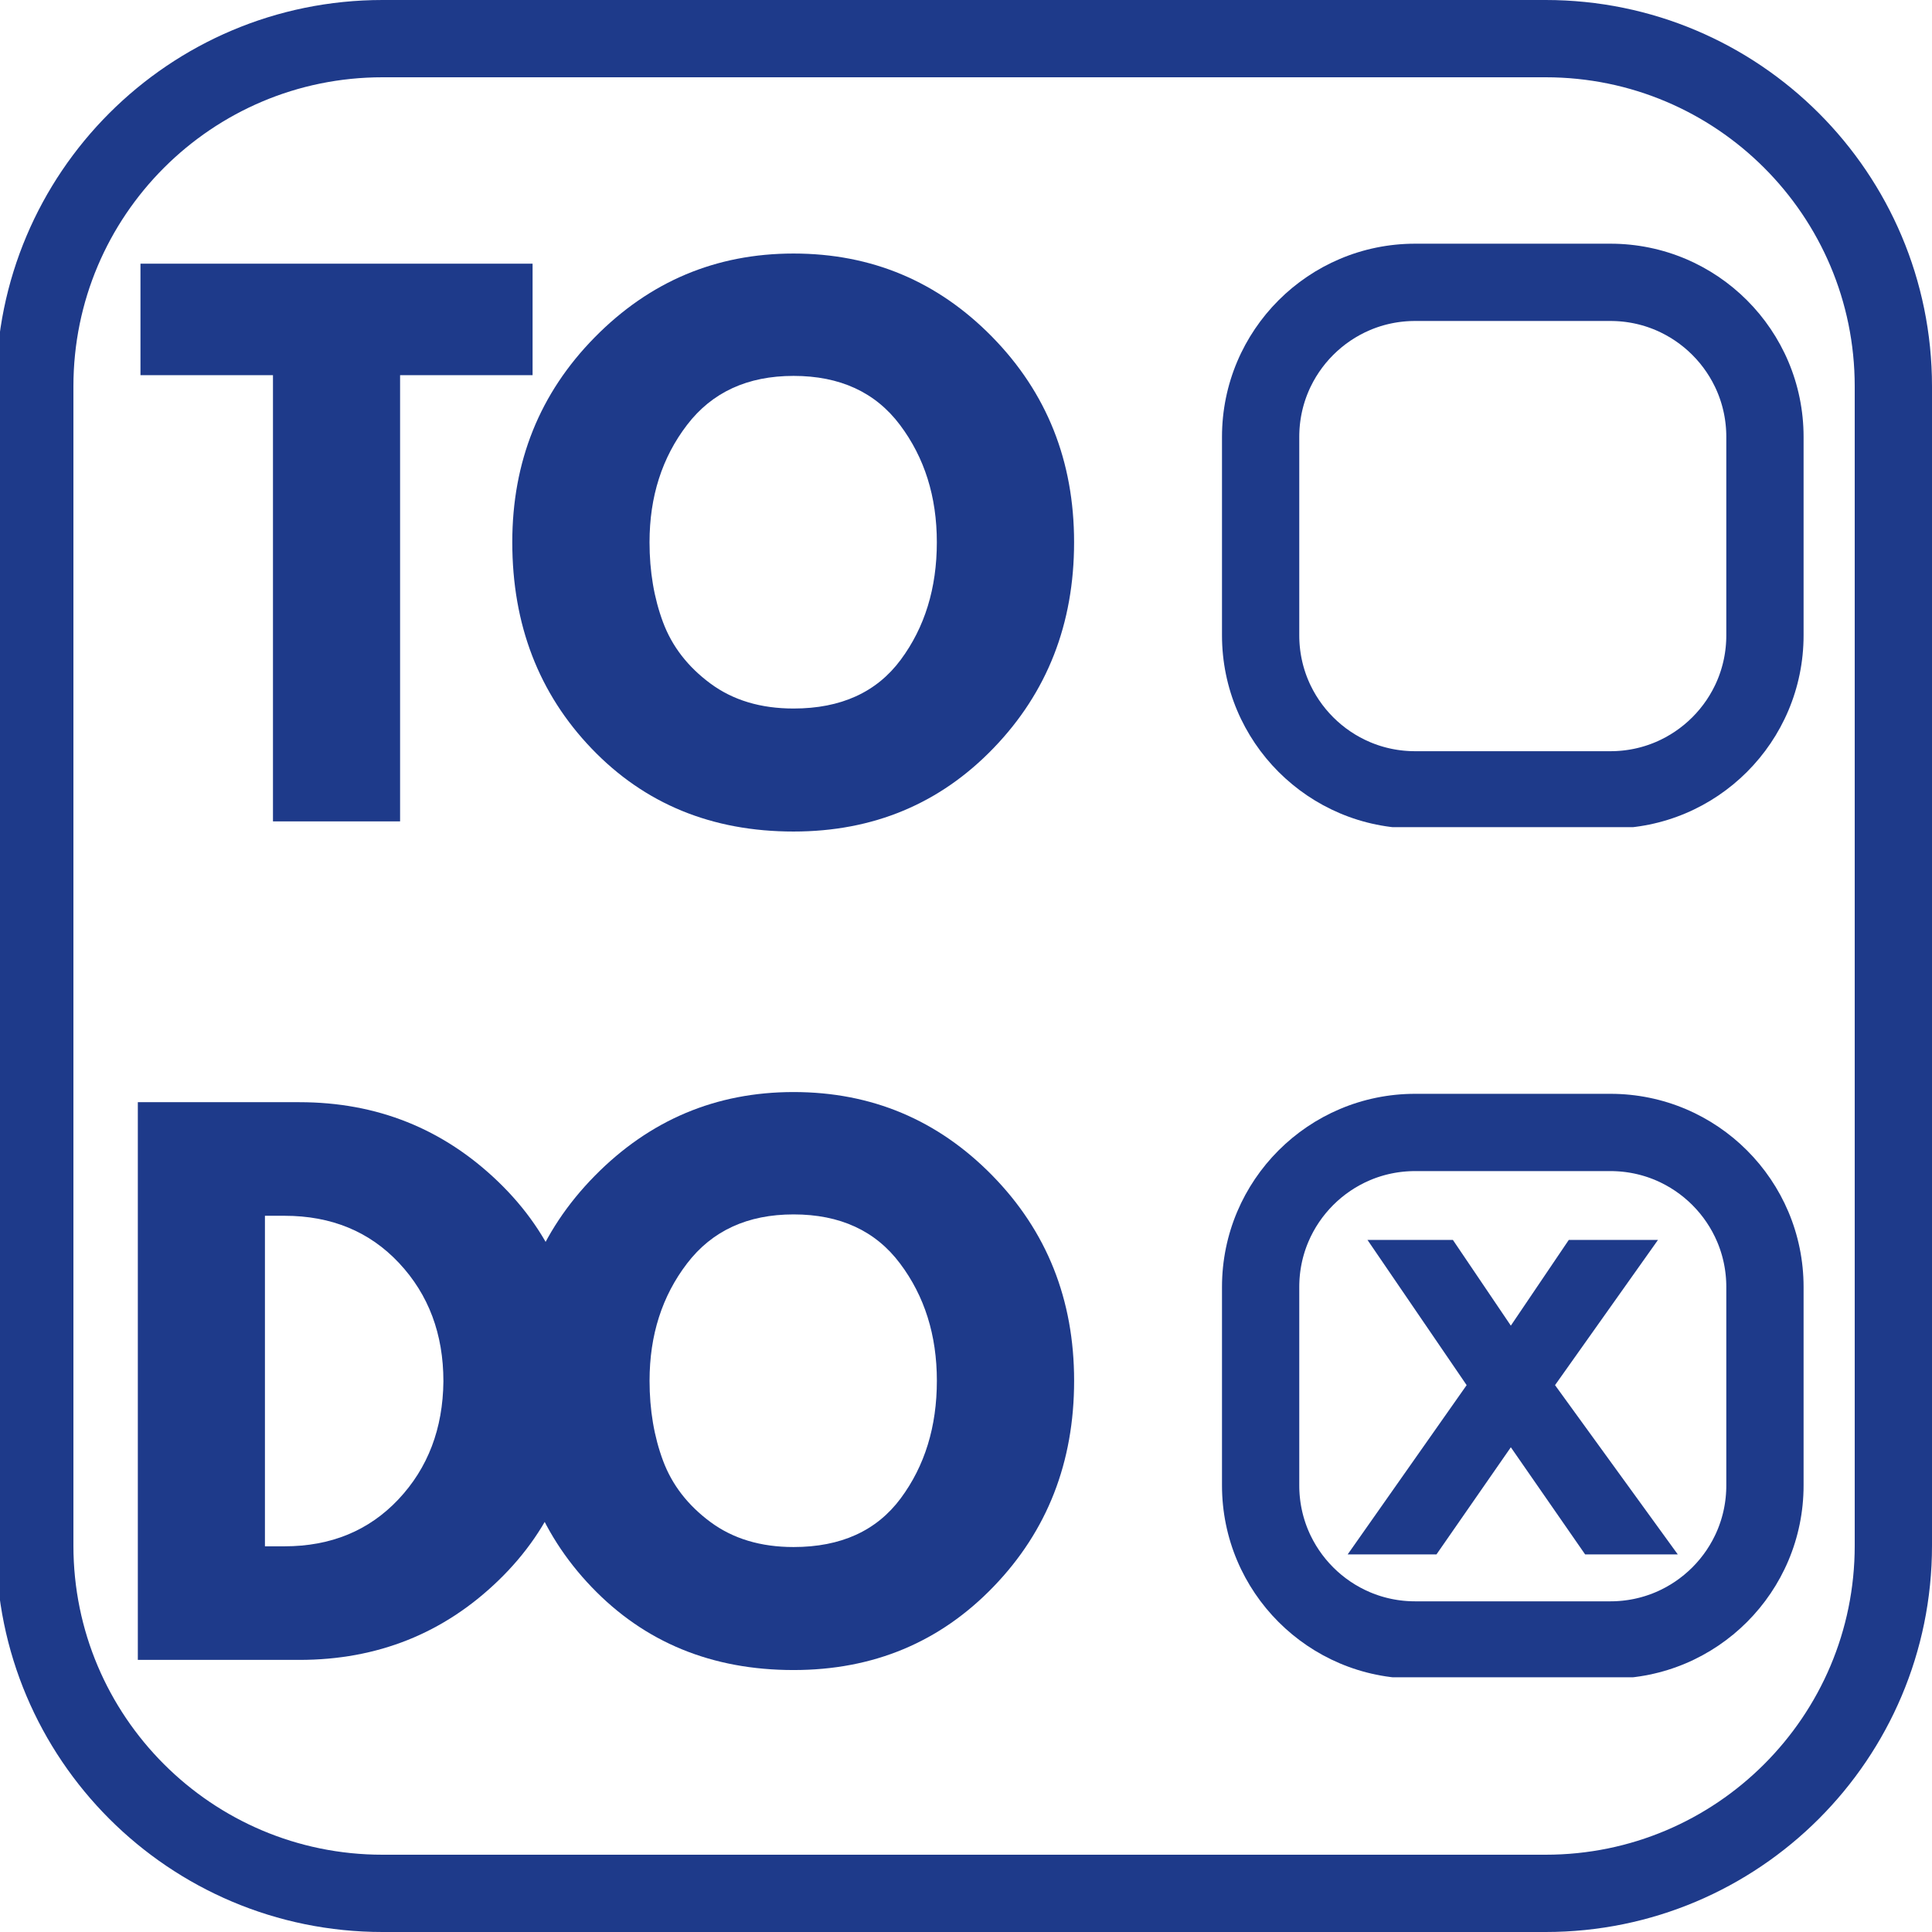
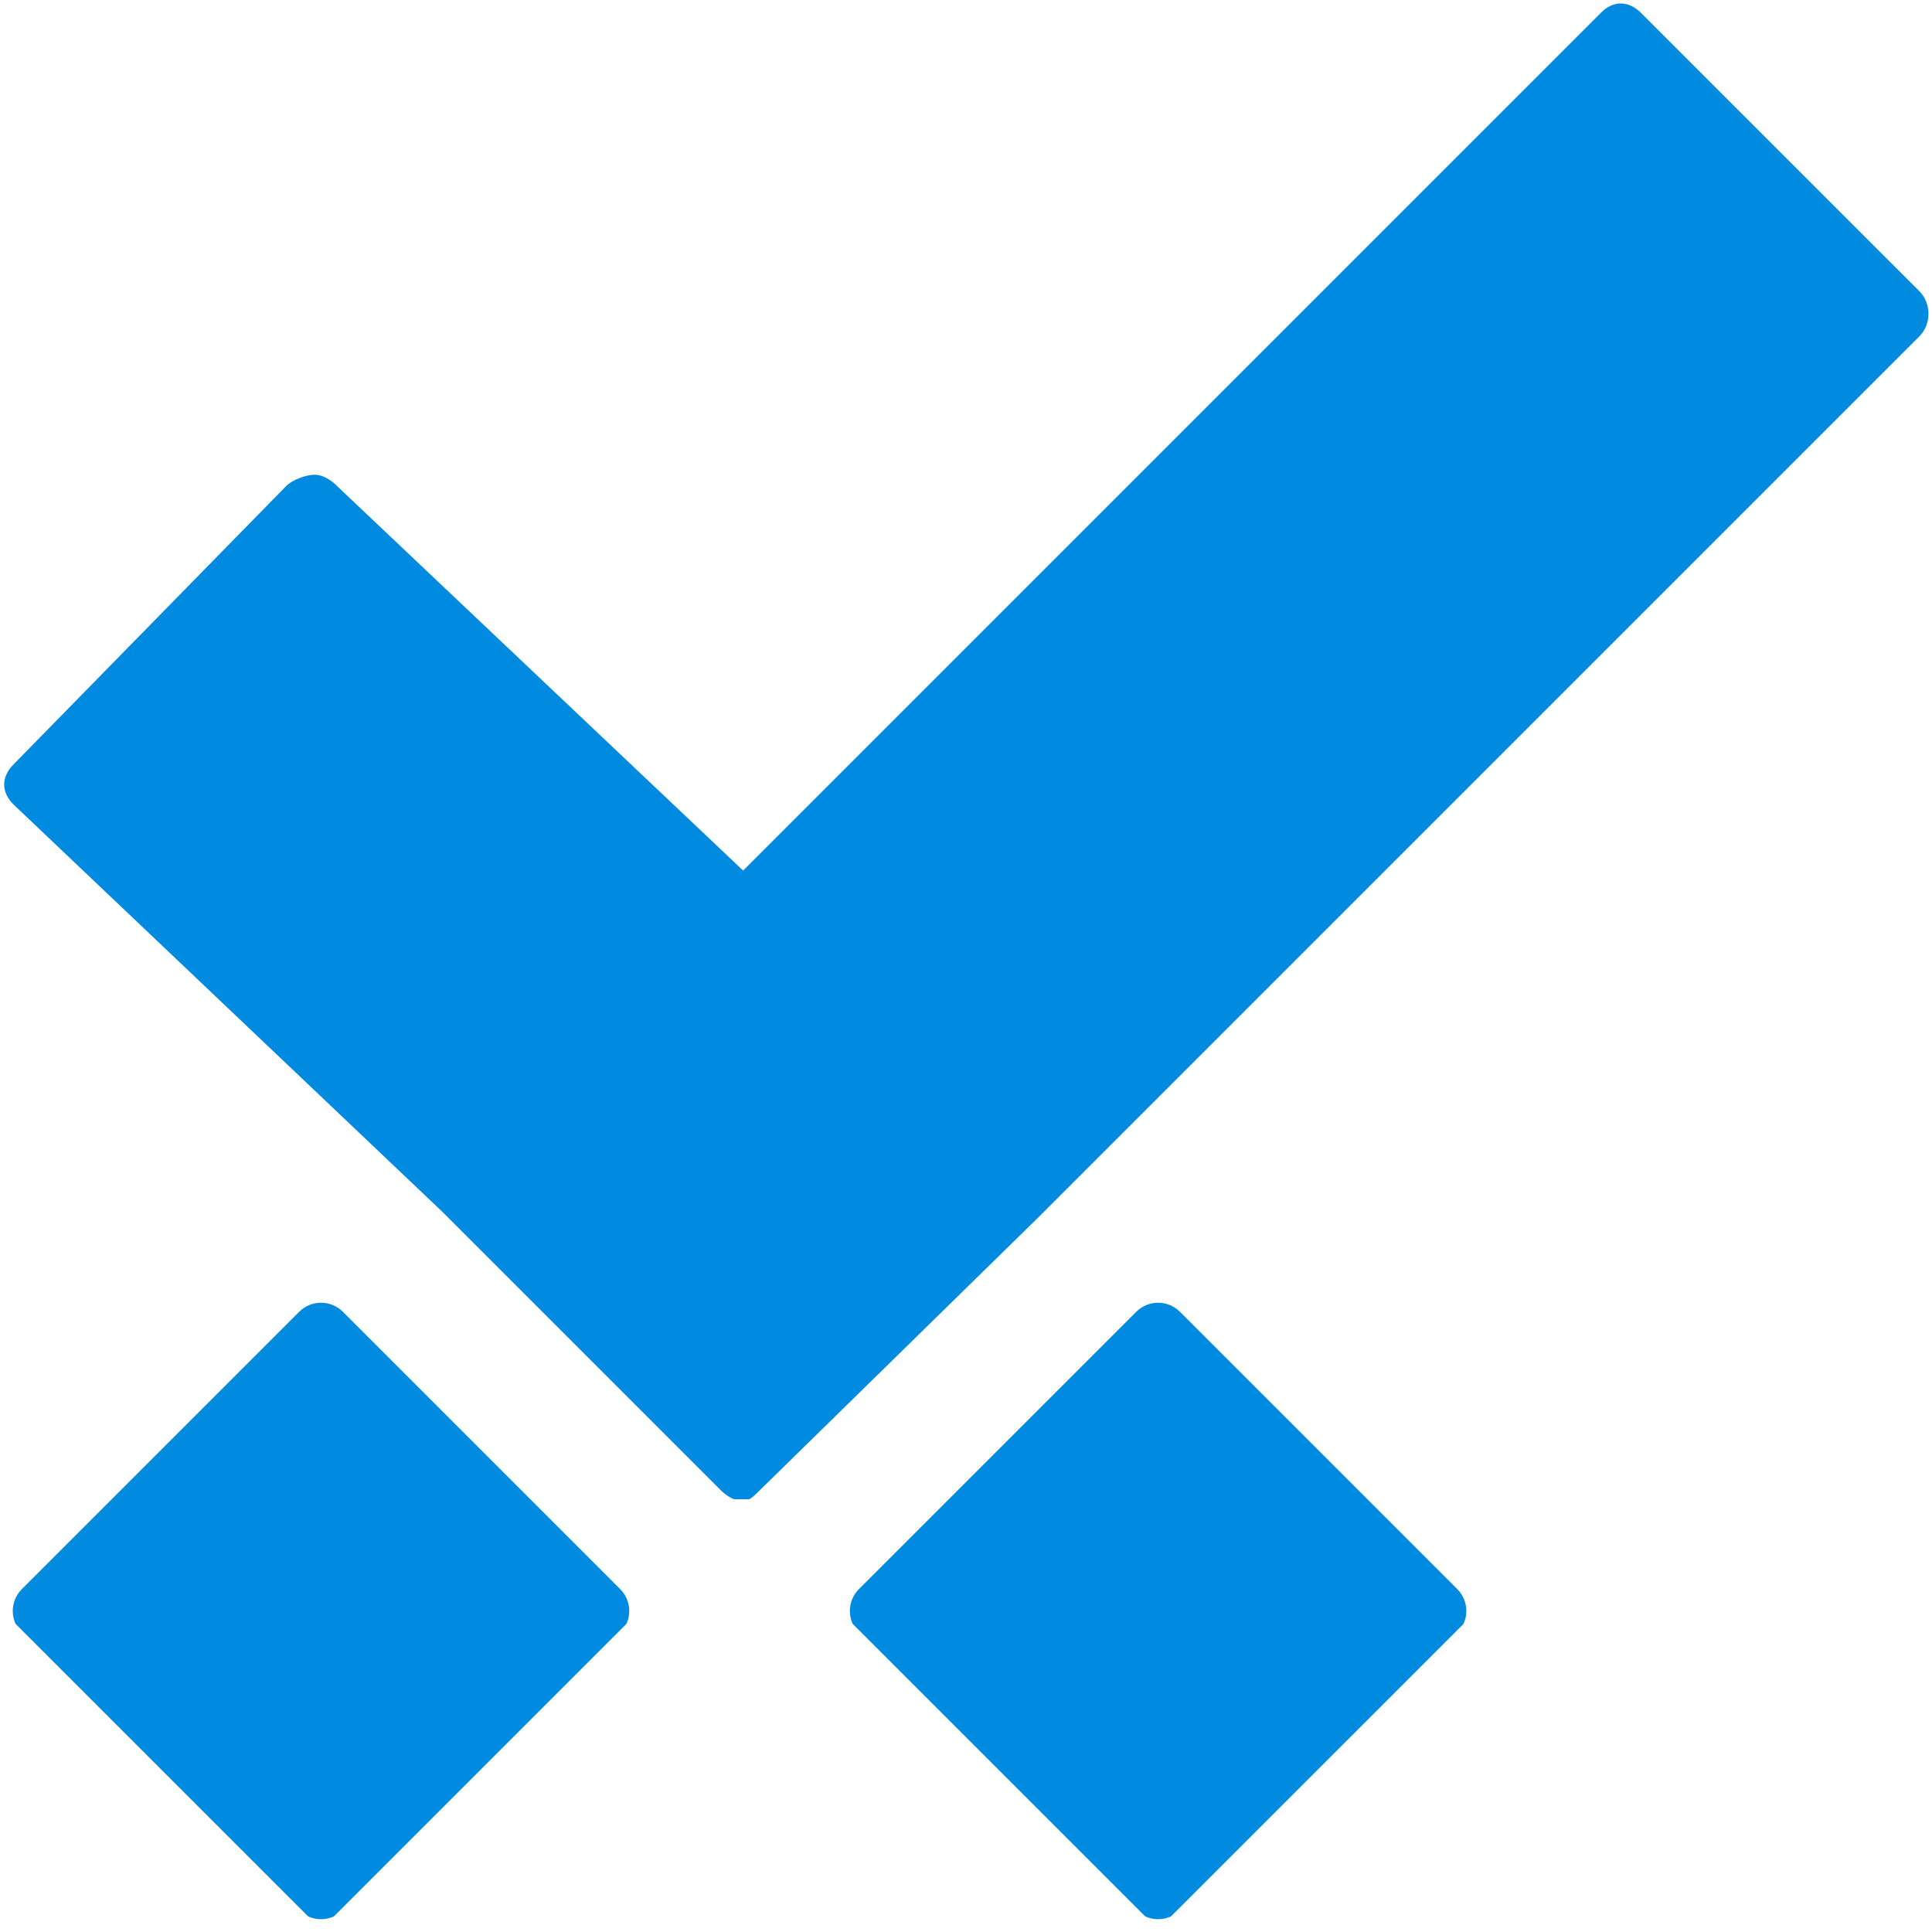
<svg xmlns="http://www.w3.org/2000/svg" width="500" zoomAndPan="magnify" viewBox="0 0 375 375" height="500" preserveAspectRatio="xMidYMid meet" version="1.0">
  <defs>
-     <g />
-     <clipPath id="6b5dda233f">
-       <path d="M 74.25 0 L 300 0 C 341.422 0 375 33.578 375 75 L 375 300 C 375 341.422 341.422 375 300 375 L 74.25 375 C 32.828 375 -0.75 341.422 -0.75 300 L -0.75 75 C -0.75 33.578 32.828 0 74.25 0 Z M 74.25 0 " clip-rule="nonzero" />
+     <clipPath id="477eb0492e">
+       <path d="M 0 0 L 375 0 L 375 291 L 0 291 Z M 0 0 " clip-rule="nonzero" />
    </clipPath>
-     <clipPath id="ee3d4319e6">
-       <path d="M 237.188 212.309 L 350.438 212.309 L 350.438 325.559 L 237.188 325.559 Z M 237.188 212.309 " clip-rule="nonzero" />
+     <clipPath id="c2ba6a6019">
+       <path d="M 3 253 L 122 253 L 122 372 L 3 372 Z M 3 253 " clip-rule="nonzero" />
    </clipPath>
-     <clipPath id="d60203b438">
-       <path d="M 274.684 212.309 L 312.574 212.309 C 333.285 212.309 350.074 229.094 350.074 249.805 L 350.074 288.316 C 350.074 309.027 333.285 325.816 312.574 325.816 L 274.684 325.816 C 253.973 325.816 237.188 309.027 237.188 288.316 L 237.188 249.805 C 237.188 229.094 253.973 212.309 274.684 212.309 Z M 274.684 212.309 " clip-rule="nonzero" />
+     <clipPath id="96de2d0b3c">
+       <path d="M 62.309 250.375 L 124.887 312.953 L 62.309 375.535 L -0.27 312.953 Z M 62.309 250.375 " clip-rule="nonzero" />
    </clipPath>
-     <clipPath id="7b7c21b67b">
-       <path d="M 237.188 47.301 L 350.438 47.301 L 350.438 160.551 L 237.188 160.551 Z M 237.188 47.301 " clip-rule="nonzero" />
+     <clipPath id="1d1eff78b8">
+       <path d="M 58.066 254.617 L 4.238 308.445 C 1.895 310.789 1.895 314.59 4.238 316.934 L 58.066 370.758 C 60.41 373.102 64.207 373.102 66.551 370.758 L 120.379 316.934 C 121.504 315.805 122.137 314.281 122.137 312.688 C 122.137 311.098 121.504 309.57 120.379 308.445 L 66.551 254.617 C 64.207 252.277 60.41 252.277 58.066 254.617 Z M 58.066 254.617 " clip-rule="nonzero" />
    </clipPath>
-     <clipPath id="f2033adc3f">
-       <path d="M 274.684 47.301 L 312.574 47.301 C 333.285 47.301 350.074 64.09 350.074 84.801 L 350.074 123.312 C 350.074 144.023 333.285 160.809 312.574 160.809 L 274.684 160.809 C 253.973 160.809 237.188 144.023 237.188 123.312 L 237.188 84.801 C 237.188 64.09 253.973 47.301 274.684 47.301 Z M 274.684 47.301 " clip-rule="nonzero" />
+     <clipPath id="1d46b709d9">
+       <path d="M 62.309 250.375 L 124.355 312.426 L 62.309 374.473 L 0.258 312.426 Z M 62.309 250.375 " clip-rule="nonzero" />
+     </clipPath>
+     <clipPath id="b40d1d10d3">
+       <path d="M 62.309 250.375 L 124.355 312.426 L 62.309 374.473 L 0.258 312.426 Z M 62.309 250.375 " clip-rule="nonzero" />
+     </clipPath>
+     <clipPath id="68fed17a54">
+       <path d="M 2 252 L 123 252 L 123 373 L 2 373 Z M 2 252 " clip-rule="nonzero" />
+     </clipPath>
+     <clipPath id="0fb6721005">
+       <path d="M 62.309 250.375 L 124.887 312.953 L 62.309 375.535 L -0.27 312.953 Z M 62.309 250.375 " clip-rule="nonzero" />
+     </clipPath>
+     <clipPath id="2f16db5ee7">
+       <path d="M 58.066 254.617 L 4.238 308.445 C 1.895 310.789 1.895 314.59 4.238 316.934 L 58.066 370.758 C 60.41 373.102 64.207 373.102 66.551 370.758 L 120.379 316.934 C 121.504 315.805 122.137 314.281 122.137 312.688 C 122.137 311.098 121.504 309.57 120.379 308.445 L 66.551 254.617 C 64.207 252.277 60.41 252.277 58.066 254.617 Z M 58.066 254.617 " clip-rule="nonzero" />
+     </clipPath>
+     <clipPath id="db1f1094d3">
+       <path d="M 62.309 250.375 L 124.355 312.426 L 62.309 374.473 L 0.258 312.426 Z M 62.309 250.375 " clip-rule="nonzero" />
+     </clipPath>
+     <clipPath id="4b483aad09">
+       <path d="M 62.309 250.375 L 124.355 312.426 L 62.309 374.473 L 0.258 312.426 Z M 62.309 250.375 " clip-rule="nonzero" />
+     </clipPath>
+     <clipPath id="463e7bd0fa">
+       <path d="M 165 253 L 284 253 L 284 372 L 165 372 Z M 165 253 " clip-rule="nonzero" />
+     </clipPath>
+     <clipPath id="20e7148537">
+       <path d="M 224.785 250.375 L 287.363 312.953 L 224.785 375.535 L 162.207 312.953 Z M 224.785 250.375 " clip-rule="nonzero" />
+     </clipPath>
+     <clipPath id="bb4c77b133">
+       <path d="M 220.543 254.617 L 166.715 308.445 C 164.371 310.789 164.371 314.59 166.715 316.934 L 220.543 370.758 C 222.887 373.102 226.684 373.102 229.027 370.758 L 282.855 316.934 C 283.98 315.805 284.613 314.281 284.613 312.688 C 284.613 311.098 283.98 309.57 282.855 308.445 L 229.027 254.617 C 226.684 252.277 222.887 252.277 220.543 254.617 Z M 220.543 254.617 " clip-rule="nonzero" />
+     </clipPath>
+     <clipPath id="3bb1cdb903">
+       <path d="M 224.785 250.375 L 286.836 312.426 L 224.785 374.473 L 162.738 312.426 Z M 224.785 250.375 " clip-rule="nonzero" />
+     </clipPath>
+     <clipPath id="608d7adcf5">
+       <path d="M 224.785 250.375 L 286.836 312.426 L 224.785 374.473 L 162.738 312.426 Z M 224.785 250.375 " clip-rule="nonzero" />
+     </clipPath>
+     <clipPath id="3867b07479">
+       <path d="M 164 252 L 285 252 L 285 373 L 164 373 Z M 164 252 " clip-rule="nonzero" />
+     </clipPath>
+     <clipPath id="f57d64ce76">
+       <path d="M 224.785 250.375 L 287.363 312.953 L 224.785 375.535 L 162.207 312.953 Z M 224.785 250.375 " clip-rule="nonzero" />
+     </clipPath>
+     <clipPath id="58d749beca">
+       <path d="M 220.543 254.617 L 166.715 308.445 C 164.371 310.789 164.371 314.59 166.715 316.934 L 220.543 370.758 C 222.887 373.102 226.684 373.102 229.027 370.758 L 282.855 316.934 C 283.98 315.805 284.613 314.281 284.613 312.688 C 284.613 311.098 283.98 309.57 282.855 308.445 L 229.027 254.617 C 226.684 252.277 222.887 252.277 220.543 254.617 Z M 220.543 254.617 " clip-rule="nonzero" />
+     </clipPath>
+     <clipPath id="7977e568db">
+       <path d="M 224.785 250.375 L 286.836 312.426 L 224.785 374.473 L 162.738 312.426 Z M 224.785 250.375 " clip-rule="nonzero" />
+     </clipPath>
+     <clipPath id="946f269882">
+       <path d="M 224.785 250.375 L 286.836 312.426 L 224.785 374.473 L 162.738 312.426 Z M 224.785 250.375 " clip-rule="nonzero" />
    </clipPath>
  </defs>
-   <g clip-path="url(#6b5dda233f)">
-     <path stroke-linecap="butt" transform="matrix(0.75, 0, 0, 0.75, -0.749992, 0)" fill="none" stroke-linejoin="miter" d="M 100 0 L 401 0 C 456.229 0 501 44.771 501 100 L 501 400 C 501 455.229 456.229 500 401 500 L 100 500 C 44.771 500 -0 455.229 -0 400 L -0 100 C -0 44.771 44.771 0 100 0 Z M 100 0 " stroke="#1e3a8a" stroke-width="40" stroke-opacity="1" stroke-miterlimit="4" />
+   <g clip-path="url(#477eb0492e)">
+     <path fill="#008ae0" d="M 61.039 92.145 C 59.402 92.145 56.711 93.133 55.523 94.367 L 2.594 148.402 C 0.219 150.805 0.223 153.758 2.594 156.125 L 85.797 235.148 L 139.832 289.184 C 141.031 290.383 142.605 291.375 144.242 291.375 C 145.453 291.375 146.602 290.105 147.551 289.184 L 201.582 236.25 L 372.516 65.32 C 374.918 62.953 374.91 58.871 372.516 56.496 L 318.477 2.461 C 316.074 0.098 313.125 0.062 310.758 2.461 L 144.242 168.977 L 65.449 94.367 C 64.262 93.168 62.676 92.145 61.039 92.145 Z M 61.039 92.145 " fill-opacity="1" fill-rule="nonzero" />
  </g>
-   <g clip-path="url(#ee3d4319e6)">
-     <g clip-path="url(#d60203b438)">
-       <path stroke-linecap="butt" transform="matrix(0.75, 0, 0, 0.75, 237.1861, 212.3073)" fill="none" stroke-linejoin="miter" d="M 49.997 0.002 L 100.517 0.002 C 128.132 0.002 150.517 22.382 150.517 49.996 L 150.517 101.345 C 150.517 128.96 128.132 151.345 100.517 151.345 L 49.997 151.345 C 22.382 151.345 0.002 128.96 0.002 101.345 L 0.002 49.996 C 0.002 22.382 22.382 0.002 49.997 0.002 Z M 49.997 0.002 " stroke="#1e3a8a" stroke-width="40" stroke-opacity="1" stroke-miterlimit="4" />
-     </g>
-   </g>
-   <g fill="#1e3a8a" fill-opacity="1">
-     <g transform="translate(18.87694, 322.1845)">
-       <g>
-         <path d="M 7.875 -108.25 L 39.234 -108.25 C 54.273 -108.25 67.133 -103.109 77.812 -92.828 C 88.488 -82.555 93.828 -69.676 93.828 -54.188 C 93.828 -38.625 88.508 -25.703 77.875 -15.422 C 67.25 -5.141 54.367 0 39.234 0 L 7.875 0 Z M 32.547 -22.047 L 36.344 -22.047 C 45.352 -22.047 52.723 -25.082 58.453 -31.156 C 64.18 -37.238 67.094 -44.875 67.188 -54.062 C 67.188 -63.25 64.32 -70.898 58.594 -77.016 C 52.863 -83.141 45.445 -86.203 36.344 -86.203 L 32.547 -86.203 Z M 32.547 -22.047 " />
+   <g clip-path="url(#c2ba6a6019)">
+     <g clip-path="url(#96de2d0b3c)">
+       <g clip-path="url(#1d1eff78b8)">
+         <g clip-path="url(#1d46b709d9)">
+           <g clip-path="url(#b40d1d10d3)">
+             <path fill="#5ce1e6" d="M 92.172 343.613 C 91.293 343.824 90.406 343.582 89.539 343.336 C 89.434 343.914 88.965 344.363 88.461 344.656 C 87.953 344.953 87.387 345.137 86.879 345.434 C 86.371 345.727 85.867 346.285 85.758 346.859 C 85.426 346.555 84.898 346.543 84.473 346.703 C 84.051 346.871 83.703 347.176 83.355 347.469 C 83.008 347.762 82.633 348.051 82.191 348.156 L 82.199 348.164 C 82.477 348.809 82.758 349.48 82.711 350.18 C 82.695 350.383 82.652 350.59 82.57 350.773 C 82.371 351.195 81.977 351.5 81.543 351.676 C 81.113 351.855 80.645 351.918 80.184 351.984 C 80.184 352.5 80.32 353.211 80.09 353.676 C 79.941 353.969 79.711 354.215 79.516 354.477 C 78.812 355.41 78.477 356.609 77.625 357.406 L 77.625 357.41 C 77.539 357.492 77.406 357.5 77.289 357.473 C 77.176 357.441 77.07 357.387 76.957 357.348 C 76.57 357.223 76.145 357.379 75.805 357.609 C 75.469 357.84 75.184 358.141 74.844 358.363 C 74.145 358.816 73.238 358.844 72.406 358.906 C 72.355 359.379 72.301 359.855 72.105 360.285 C 71.914 360.715 71.559 361.098 71.098 361.203 C 70.535 361.332 69.848 360.977 69.352 360.684 C 69.359 361.258 69.355 361.879 69.012 362.34 C 68.773 362.656 68.402 362.855 68.16 363.168 C 67.949 363.441 67.852 363.785 67.824 364.129 C 67.793 364.469 67.832 364.812 67.867 365.156 C 67.012 365.324 66.316 366.09 65.883 366.848 C 65.449 367.602 65.176 368.438 64.738 369.191 C 64.18 370.152 63.352 370.953 62.375 371.48 C 61.113 370.703 59.93 369.523 59.273 368.188 C 58.973 367.578 58.754 366.922 58.383 366.352 C 58.012 365.777 57.43 365.223 56.754 365.133 C 56.867 364.668 56.828 364.164 56.641 363.727 C 56.422 363.215 56.023 362.809 55.699 362.359 C 55.375 361.91 55.109 361.312 55.219 360.77 C 54.719 361.082 54.141 361.277 53.551 361.328 C 53.34 361.344 53.109 361.34 52.941 361.215 C 52.812 361.117 52.738 360.969 52.676 360.824 C 52.434 360.273 52.281 359.645 52.18 359.051 C 51.984 358.836 51.664 358.781 51.371 358.789 C 51.082 358.793 50.781 358.844 50.5 358.781 C 49.77 358.613 49.383 357.789 48.703 357.488 C 48.145 357.242 47.422 357.281 46.828 357.434 C 46.809 357.172 46.66 356.941 46.492 356.742 C 46.324 356.543 46.129 356.363 45.992 356.141 C 45.781 355.812 45.703 355.414 45.523 355.066 C 45.273 354.574 44.824 354.199 44.574 353.703 C 44.293 353.145 44.289 352.488 44.289 351.859 C 43.605 351.762 43.359 351.645 42.727 351.371 C 42.469 351.262 42.207 351.125 42.062 350.891 C 41.945 350.691 41.926 350.449 41.926 350.219 C 41.922 349.543 42.082 348.836 42.332 348.207 C 41.582 347.965 41.156 347.16 40.457 346.797 C 39.965 346.543 39.316 346.523 38.816 346.766 C 38.805 346.242 38.379 345.809 37.914 345.566 C 37.449 345.32 36.926 345.203 36.461 344.957 C 35.832 344.625 35.332 344.062 35.074 343.398 L 35.176 343.297 C 34.34 343.785 33.293 343.891 32.379 343.574 C 32.121 343.484 31.863 343.355 31.703 343.137 C 31.57 342.949 31.516 342.719 31.48 342.492 C 31.34 341.668 31.375 340.816 31.574 340.004 C 30.934 339.551 30.285 339.09 29.996 338.359 C 29.848 337.988 29.812 337.574 29.645 337.211 C 29.383 336.641 28.781 336.242 28.156 336.215 C 28.41 335.832 28.398 335.293 28.234 334.863 C 28.07 334.434 27.777 334.066 27.488 333.711 C 27.199 333.352 26.91 332.984 26.75 332.551 C 26.223 332.977 25.672 333.148 24.996 333.18 C 24.727 333.195 24.438 333.168 24.219 333.008 C 24.078 332.906 23.98 332.754 23.891 332.602 C 23.574 332.051 23.359 331.445 23.262 330.816 C 22.465 330.43 21.492 330.695 20.746 330.223 C 20.395 329.996 20.145 329.633 19.793 329.41 C 19.52 329.234 19.199 329.152 18.91 328.996 C 18.406 328.719 18.016 328.223 17.457 328.082 C 17.691 327.48 17.582 326.688 17.27 326.125 C 17.086 325.793 16.816 325.512 16.609 325.191 C 16.215 324.582 16.051 323.645 16.16 322.93 C 15.727 322.91 15.645 322.91 15.223 322.797 C 14.801 322.688 14.395 322.465 14.137 322.117 C 13.902 321.797 13.809 321.387 13.844 320.992 C 13.883 320.602 14.094 320.098 14.336 319.785 C 13.73 319.922 13.074 319.727 12.598 319.336 C 12.266 319.066 12.012 318.715 11.664 318.477 C 11.176 318.145 10.387 318.059 9.836 318.266 C 9.738 317.633 9.285 317.109 8.773 316.723 C 7.953 316.102 6.965 315.746 6.074 315.23 C 5.047 314.637 3.91 313.508 3.516 312.621 C 4.043 311.645 4.844 310.816 5.805 310.262 C 6.559 309.824 7.398 309.551 8.152 309.117 C 8.906 308.684 9.672 307.988 9.84 307.133 C 10.184 307.168 10.527 307.207 10.871 307.176 C 11.211 307.148 11.555 307.051 11.828 306.84 C 12.141 306.598 12.34 306.223 12.66 305.988 C 13.117 305.645 13.738 305.641 14.312 305.648 C 14.016 305.152 13.664 304.465 13.793 303.902 C 13.898 303.441 14.281 303.086 14.711 302.891 C 15.141 302.699 15.621 302.645 16.09 302.594 C 16.156 301.762 16.18 300.855 16.633 300.156 C 16.855 299.816 17.16 299.531 17.387 299.191 C 17.617 298.855 17.773 298.43 17.648 298.039 C 17.613 297.93 17.555 297.824 17.527 297.707 C 17.496 297.594 17.504 297.461 17.586 297.375 L 17.59 297.371 C 18.383 296.52 19.586 296.184 20.52 295.484 C 20.781 295.285 21.027 295.055 21.32 294.91 C 21.785 294.68 22.492 294.816 23.012 294.816 C 23.074 294.352 23.141 293.887 23.32 293.453 C 23.496 293.023 23.801 292.625 24.223 292.43 C 24.41 292.344 24.613 292.301 24.816 292.289 C 25.516 292.238 26.191 292.523 26.832 292.801 L 26.84 292.805 C 26.949 292.363 27.238 291.992 27.527 291.645 C 27.82 291.297 28.129 290.945 28.293 290.523 C 28.457 290.102 28.445 289.578 28.137 289.242 C 28.715 289.129 29.27 288.629 29.562 288.121 C 29.859 287.613 30.043 287.047 30.34 286.539 C 30.637 286.031 31.082 285.566 31.66 285.461 C 31.414 284.594 31.172 283.707 31.387 282.828 C 31.465 282.496 31.621 282.164 31.902 281.973 C 32.113 281.828 32.375 281.773 32.633 281.738 C 33.051 281.684 33.473 281.684 33.895 281.73 C 34.176 281.762 34.457 281.816 34.738 281.785 C 35.02 281.75 35.309 281.613 35.43 281.355 C 35.711 281.004 36.098 280.637 36.5 280.434 C 36.953 280.203 37.484 280.172 37.93 279.93 C 38.438 279.656 38.809 279.105 38.848 278.531 C 39.113 278.641 39.391 278.75 39.68 278.73 C 39.938 278.715 40.176 278.594 40.402 278.465 C 41.027 278.098 41.586 277.629 42.141 277.164 C 42.195 277.121 42.254 277.066 42.27 276.996 C 42.289 276.93 42.164 276.719 42.094 276.73 C 41.664 276.027 41.695 275.074 42.164 274.398 C 42.633 273.723 43.52 273.367 44.328 273.527 C 44.168 272.84 44.34 272.078 44.664 271.453 C 44.988 270.824 45.438 270.277 45.855 269.707 C 46.273 269.141 46.66 268.527 46.832 267.848 C 47.535 267.945 48.258 268.086 48.852 267.758 C 49.289 267.516 49.629 267.133 50.055 266.871 C 50.637 266.508 51.371 266.395 52.035 266.57 C 52.09 266.102 52.227 265.559 52.438 265.141 C 52.652 264.719 53.012 264.355 53.473 264.242 C 54.051 264.094 54.723 264.395 55.23 264.711 L 55.246 264.727 C 55.195 264.371 55.191 264.391 55.25 264.035 C 55.324 263.605 55.559 263.215 55.816 262.863 C 56.078 262.508 56.367 262.176 56.578 261.793 C 56.797 261.59 56.938 261.223 56.875 260.93 C 56.832 260.738 56.727 260.535 56.797 260.352 C 56.844 260.234 56.961 260.152 57.082 260.121 C 57.203 260.094 57.359 260.105 57.48 260.145 C 58.305 259.27 58.762 258.121 59.363 257.078 C 60.102 255.801 61.074 254.664 62.219 253.738 C 63.109 254.133 64.273 255.422 64.867 256.449 C 65.383 257.34 65.738 258.324 66.359 259.148 C 66.746 259.656 67.27 260.109 67.902 260.207 C 67.695 260.762 67.777 261.551 68.113 262.035 C 68.352 262.387 68.703 262.641 68.973 262.969 C 69.363 263.453 69.559 264.105 69.422 264.711 C 69.734 264.469 70.234 264.258 70.633 264.219 C 71.023 264.184 71.434 264.277 71.754 264.512 C 72.105 264.77 72.324 265.176 72.434 265.598 C 72.551 266.016 72.551 266.098 72.566 266.531 C 73.285 266.426 74.223 266.586 74.832 266.98 C 75.148 267.191 75.43 267.457 75.762 267.641 C 76.328 267.957 77.113 268.066 77.719 267.828 C 77.863 268.387 78.359 268.777 78.633 269.285 C 78.789 269.57 78.871 269.891 79.047 270.168 C 79.273 270.52 79.637 270.77 79.859 271.117 C 80.336 271.867 80.062 272.84 80.453 273.633 C 81.082 273.734 81.691 273.945 82.242 274.266 C 82.395 274.352 82.543 274.449 82.648 274.594 C 82.809 274.809 82.836 275.102 82.82 275.371 C 82.785 276.043 82.613 276.598 82.191 277.121 C 82.621 277.281 82.988 277.574 83.348 277.863 C 83.707 278.152 84.07 278.441 84.5 278.609 C 84.93 278.773 85.469 278.781 85.852 278.527 C 85.879 279.156 86.281 279.754 86.848 280.016 C 87.215 280.188 87.625 280.223 87.996 280.371 C 88.723 280.66 89.188 281.309 89.641 281.945 C 90.457 281.746 91.305 281.715 92.129 281.852 C 92.359 281.891 92.586 281.941 92.773 282.078 C 92.992 282.238 93.121 282.496 93.211 282.75 C 93.527 283.664 93.426 284.715 92.938 285.551 L 93.035 285.449 C 93.699 285.703 94.266 286.207 94.594 286.836 C 94.84 287.301 94.961 287.82 95.203 288.285 C 95.449 288.75 95.879 289.176 96.402 289.191 C 96.164 289.688 96.18 290.336 96.434 290.828 C 96.797 291.527 97.602 291.957 97.844 292.707 C 98.473 292.453 99.18 292.297 99.855 292.297 C 100.09 292.297 100.328 292.316 100.527 292.438 C 100.766 292.582 100.898 292.844 101.008 293.098 C 101.281 293.73 101.398 293.98 101.496 294.664 C 102.125 294.66 102.777 294.664 103.344 294.949 C 103.836 295.199 104.211 295.645 104.703 295.898 C 105.051 296.078 105.449 296.152 105.781 296.363 C 106 296.504 106.18 296.699 106.379 296.863 C 106.582 297.035 106.812 297.18 107.074 297.203 C 106.922 297.793 106.879 298.516 107.129 299.074 C 107.43 299.758 108.254 300.145 108.418 300.871 C 108.484 301.156 108.43 301.453 108.426 301.742 C 108.422 302.035 108.473 302.355 108.688 302.551 C 109.281 302.656 109.91 302.812 110.461 303.047 C 110.605 303.113 110.754 303.184 110.852 303.312 C 110.98 303.48 110.984 303.711 110.965 303.922 C 110.914 304.512 110.723 305.09 110.406 305.59 C 110.949 305.484 111.547 305.746 111.996 306.07 C 112.445 306.398 112.852 306.793 113.363 307.012 C 113.805 307.199 114.305 307.238 114.77 307.125 C 114.859 307.801 115.414 308.387 115.988 308.754 C 116.562 309.125 117.215 309.344 117.828 309.645 C 119.16 310.301 120.488 311.52 121.27 312.785 C 120.344 313.934 119.207 314.906 117.93 315.645 C 116.887 316.242 115.738 316.699 114.867 317.523 C 114.902 317.645 114.914 317.797 114.887 317.926 C 114.855 318.051 114.773 318.164 114.656 318.207 C 114.473 318.281 114.27 318.176 114.078 318.133 C 113.785 318.07 113.422 318.207 113.215 318.426 C 112.832 318.641 112.5 318.93 112.148 319.191 C 111.793 319.449 111.406 319.684 110.973 319.758 C 110.621 319.816 110.637 319.812 110.281 319.758 L 110.301 319.777 C 110.617 320.285 110.91 320.953 110.77 321.535 C 110.652 321.992 110.289 322.355 109.871 322.57 C 109.449 322.781 108.906 322.918 108.438 322.973 C 108.613 323.637 108.5 324.371 108.141 324.953 C 107.875 325.375 107.492 325.715 107.254 326.152 C 106.926 326.75 107.062 327.473 107.164 328.176 C 106.477 328.344 105.871 328.734 105.301 329.152 C 104.734 329.566 104.184 330.02 103.559 330.344 C 102.93 330.668 102.172 330.84 101.484 330.68 C 101.645 331.488 101.285 332.375 100.609 332.844 C 99.938 333.312 98.98 333.344 98.281 332.91 C 98.289 332.84 98.082 332.719 98.012 332.738 C 97.941 332.754 97.891 332.809 97.844 332.863 C 97.379 333.422 96.91 333.98 96.543 334.605 C 96.414 334.828 96.297 335.07 96.277 335.328 C 96.258 335.613 96.367 335.895 96.477 336.16 C 95.902 336.199 95.352 336.57 95.078 337.078 C 94.836 337.523 94.805 338.055 94.578 338.508 C 94.375 338.906 94.008 339.297 93.652 339.578 C 93.398 339.699 93.258 339.988 93.227 340.266 C 93.191 340.547 93.246 340.832 93.277 341.113 C 93.324 341.531 93.324 341.957 93.27 342.375 C 93.238 342.633 93.184 342.895 93.035 343.105 C 92.836 343.375 92.504 343.531 92.172 343.613 Z M 92.172 343.613 " fill-opacity="1" fill-rule="nonzero" />
+           </g>
+         </g>
      </g>
    </g>
  </g>
-   <g fill="#1e3a8a" fill-opacity="1">
-     <g transform="translate(96.42332, 322.1845)">
-       <g>
-         <path d="M 3.016 -54.188 C 3.016 -69.852 8.348 -83.109 19.016 -93.953 C 29.691 -104.797 42.555 -110.219 57.609 -110.219 C 72.742 -110.219 85.602 -104.816 96.188 -94.016 C 106.77 -83.211 112.062 -69.938 112.062 -54.188 C 112.062 -38.352 106.852 -25.035 96.438 -14.234 C 86.031 -3.43 73.086 1.969 57.609 1.969 C 41.773 1.969 28.719 -3.391 18.438 -14.109 C 8.156 -24.828 3.016 -38.188 3.016 -54.188 Z M 29.656 -54.188 C 29.656 -48.508 30.531 -43.328 32.281 -38.641 C 34.031 -33.961 37.094 -30.004 41.469 -26.766 C 45.844 -23.523 51.223 -21.906 57.609 -21.906 C 66.797 -21.906 73.727 -25.055 78.406 -31.359 C 83.082 -37.66 85.422 -45.27 85.422 -54.188 C 85.422 -63.031 83.035 -70.617 78.266 -76.953 C 73.504 -83.297 66.617 -86.469 57.609 -86.469 C 48.68 -86.469 41.789 -83.297 36.938 -76.953 C 32.082 -70.617 29.656 -63.031 29.656 -54.188 Z M 29.656 -54.188 " />
+   <g clip-path="url(#68fed17a54)">
+     <g clip-path="url(#0fb6721005)">
+       <g clip-path="url(#2f16db5ee7)">
+         <g clip-path="url(#db1f1094d3)">
+           <g clip-path="url(#4b483aad09)">
+             <path fill="#008ae0" d="M 62.309 250.375 L 124.613 312.68 L 62.309 374.988 L 0.004 312.68 Z M 62.309 250.375 " fill-opacity="1" fill-rule="nonzero" />
+           </g>
+         </g>
      </g>
    </g>
  </g>
-   <g fill="#1e3a8a" fill-opacity="1">
-     <g transform="translate(264.0964, 301.7127)">
-       <g>
-         <path d="M 61.562 0 L 43.578 0 L 29.156 -20.797 L 14.719 0 L -2.516 0 L 20.578 -32.859 L 1.328 -61.047 L 17.906 -61.047 L 29.156 -44.406 L 40.406 -61.047 L 57.719 -61.047 L 37.734 -32.859 Z M 61.562 0 " />
+   <g clip-path="url(#463e7bd0fa)">
+     <g clip-path="url(#20e7148537)">
+       <g clip-path="url(#bb4c77b133)">
+         <g clip-path="url(#3bb1cdb903)">
+           <g clip-path="url(#608d7adcf5)">
+             <path fill="#5ce1e6" d="M 254.648 343.613 C 253.773 343.824 252.887 343.582 252.016 343.336 C 251.91 343.914 251.445 344.363 250.938 344.656 C 250.43 344.953 249.863 345.137 249.355 345.434 C 248.848 345.727 248.348 346.285 248.238 346.859 C 247.902 346.555 247.379 346.543 246.953 346.703 C 246.527 346.871 246.18 347.176 245.832 347.469 C 245.484 347.762 245.109 348.051 244.672 348.156 L 244.676 348.164 C 244.953 348.809 245.238 349.48 245.188 350.18 C 245.176 350.383 245.129 350.59 245.047 350.773 C 244.852 351.195 244.453 351.5 244.023 351.676 C 243.59 351.855 243.121 351.918 242.66 351.984 C 242.664 352.5 242.797 353.211 242.566 353.676 C 242.422 353.969 242.191 354.215 241.992 354.477 C 241.289 355.41 240.957 356.609 240.105 357.406 L 240.102 357.41 C 240.016 357.492 239.883 357.5 239.77 357.473 C 239.652 357.441 239.547 357.387 239.438 357.348 C 239.047 357.223 238.621 357.379 238.285 357.609 C 237.945 357.84 237.66 358.141 237.32 358.363 C 236.621 358.816 235.715 358.844 234.883 358.906 C 234.832 359.379 234.777 359.855 234.586 360.285 C 234.391 360.715 234.035 361.098 233.574 361.203 C 233.012 361.332 232.324 360.977 231.828 360.684 C 231.836 361.258 231.832 361.879 231.492 362.34 C 231.25 362.656 230.883 362.855 230.637 363.168 C 230.43 363.441 230.328 363.785 230.301 364.129 C 230.273 364.469 230.309 364.812 230.344 365.156 C 229.492 365.324 228.793 366.09 228.359 366.848 C 227.926 367.602 227.656 368.438 227.215 369.191 C 226.66 370.152 225.832 370.953 224.855 371.48 C 223.59 370.703 222.406 369.523 221.75 368.188 C 221.453 367.578 221.23 366.922 220.859 366.352 C 220.488 365.777 219.906 365.223 219.23 365.133 C 219.344 364.668 219.305 364.164 219.117 363.727 C 218.898 363.215 218.504 362.809 218.176 362.359 C 217.852 361.91 217.59 361.312 217.695 360.77 C 217.195 361.082 216.617 361.277 216.027 361.328 C 215.816 361.344 215.59 361.34 215.418 361.215 C 215.289 361.117 215.219 360.969 215.152 360.824 C 214.914 360.273 214.758 359.645 214.656 359.051 C 214.461 358.836 214.141 358.781 213.848 358.789 C 213.559 358.793 213.258 358.844 212.977 358.781 C 212.25 358.613 211.863 357.789 211.18 357.488 C 210.621 357.242 209.898 357.281 209.309 357.434 C 209.285 357.172 209.137 356.941 208.969 356.742 C 208.801 356.543 208.609 356.363 208.469 356.141 C 208.258 355.812 208.18 355.414 208.004 355.066 C 207.75 354.574 207.305 354.199 207.055 353.703 C 206.77 353.145 206.766 352.488 206.77 351.859 C 206.086 351.762 205.84 351.645 205.203 351.371 C 204.949 351.262 204.688 351.125 204.543 350.891 C 204.422 350.691 204.402 350.449 204.402 350.219 C 204.398 349.543 204.559 348.836 204.812 348.207 C 204.062 347.965 203.633 347.16 202.934 346.797 C 202.441 346.543 201.793 346.523 201.297 346.766 C 201.285 346.242 200.855 345.809 200.391 345.566 C 199.926 345.32 199.406 345.203 198.941 344.957 C 198.312 344.625 197.809 344.062 197.555 343.398 L 197.656 343.297 C 196.82 343.785 195.77 343.891 194.855 343.574 C 194.598 343.484 194.344 343.355 194.184 343.137 C 194.047 342.949 193.992 342.719 193.957 342.492 C 193.82 341.668 193.852 340.816 194.051 340.004 C 193.414 339.551 192.762 339.09 192.477 338.359 C 192.328 337.988 192.289 337.574 192.121 337.211 C 191.859 336.641 191.262 336.242 190.633 336.215 C 190.887 335.832 190.879 335.293 190.715 334.863 C 190.547 334.434 190.254 334.066 189.965 333.711 C 189.676 333.352 189.387 332.984 189.227 332.551 C 188.703 332.977 188.148 333.148 187.477 333.18 C 187.203 333.195 186.918 333.168 186.695 333.008 C 186.555 332.906 186.457 332.754 186.371 332.602 C 186.055 332.051 185.836 331.445 185.738 330.816 C 184.941 330.43 183.973 330.695 183.223 330.223 C 182.875 329.996 182.625 329.633 182.273 329.41 C 181.996 329.234 181.676 329.152 181.391 328.996 C 180.883 328.719 180.492 328.223 179.934 328.082 C 180.168 327.48 180.059 326.688 179.746 326.125 C 179.562 325.793 179.293 325.512 179.086 325.191 C 178.691 324.582 178.527 323.645 178.637 322.93 C 178.203 322.91 178.121 322.91 177.699 322.797 C 177.277 322.688 176.875 322.465 176.617 322.117 C 176.379 321.797 176.285 321.387 176.324 320.992 C 176.359 320.602 176.574 320.098 176.812 319.785 C 176.211 319.922 175.555 319.727 175.074 319.336 C 174.746 319.066 174.488 318.715 174.141 318.477 C 173.652 318.145 172.867 318.059 172.312 318.266 C 172.219 317.633 171.762 317.109 171.25 316.723 C 170.43 316.102 169.445 315.746 168.555 315.23 C 167.527 314.637 166.387 313.508 165.992 312.621 C 166.52 311.645 167.324 310.816 168.281 310.262 C 169.035 309.824 169.875 309.551 170.629 309.117 C 171.383 308.684 172.152 307.988 172.32 307.133 C 172.66 307.168 173.004 307.207 173.348 307.176 C 173.691 307.148 174.031 307.051 174.305 306.84 C 174.621 306.598 174.816 306.223 175.137 305.988 C 175.598 305.645 176.215 305.641 176.789 305.648 C 176.496 305.152 176.141 304.465 176.27 303.902 C 176.375 303.441 176.758 303.086 177.191 302.891 C 177.621 302.699 178.098 302.645 178.566 302.594 C 178.633 301.762 178.656 300.855 179.113 300.156 C 179.332 299.816 179.637 299.531 179.867 299.191 C 180.098 298.855 180.25 298.43 180.125 298.039 C 180.09 297.93 180.031 297.824 180.004 297.707 C 179.973 297.594 179.984 297.461 180.066 297.375 L 180.066 297.371 C 180.859 296.52 182.062 296.184 182.996 295.484 C 183.258 295.285 183.504 295.055 183.797 294.91 C 184.262 294.68 184.969 294.816 185.488 294.816 C 185.551 294.352 185.621 293.887 185.797 293.453 C 185.973 293.023 186.277 292.625 186.699 292.43 C 186.887 292.344 187.094 292.301 187.297 292.289 C 187.992 292.238 188.668 292.523 189.309 292.801 L 189.316 292.805 C 189.426 292.363 189.715 291.992 190.004 291.645 C 190.297 291.297 190.605 290.945 190.77 290.523 C 190.934 290.102 190.922 289.578 190.613 289.242 C 191.191 289.129 191.746 288.629 192.043 288.121 C 192.336 287.613 192.52 287.047 192.816 286.539 C 193.113 286.031 193.562 285.566 194.137 285.461 C 193.891 284.594 193.648 283.707 193.863 282.828 C 193.941 282.496 194.102 282.164 194.379 281.973 C 194.59 281.828 194.852 281.773 195.109 281.738 C 195.527 281.684 195.953 281.684 196.371 281.73 C 196.652 281.762 196.938 281.816 197.219 281.785 C 197.496 281.75 197.785 281.613 197.906 281.355 C 198.188 281.004 198.574 280.637 198.977 280.434 C 199.43 280.203 199.961 280.172 200.406 279.93 C 200.914 279.656 201.285 279.105 201.324 278.531 C 201.59 278.641 201.871 278.75 202.156 278.73 C 202.414 278.715 202.656 278.594 202.879 278.465 C 203.504 278.098 204.066 277.629 204.621 277.164 C 204.676 277.121 204.734 277.066 204.75 276.996 C 204.766 276.93 204.645 276.719 204.574 276.73 C 204.145 276.027 204.172 275.074 204.641 274.398 C 205.113 273.723 205.996 273.367 206.805 273.527 C 206.648 272.84 206.816 272.078 207.141 271.453 C 207.465 270.824 207.918 270.277 208.332 269.707 C 208.75 269.141 209.141 268.527 209.309 267.848 C 210.012 267.945 210.734 268.086 211.332 267.758 C 211.766 267.516 212.109 267.133 212.531 266.871 C 213.113 266.508 213.848 266.395 214.512 266.57 C 214.566 266.102 214.703 265.559 214.914 265.141 C 215.129 264.719 215.492 264.355 215.949 264.242 C 216.527 264.094 217.199 264.395 217.707 264.711 L 217.727 264.727 C 217.672 264.371 217.672 264.391 217.73 264.035 C 217.801 263.605 218.035 263.215 218.293 262.863 C 218.555 262.508 218.844 262.176 219.059 261.793 C 219.277 261.59 219.414 261.223 219.352 260.93 C 219.309 260.738 219.207 260.535 219.277 260.352 C 219.324 260.234 219.438 260.152 219.559 260.121 C 219.684 260.094 219.836 260.105 219.961 260.145 C 220.781 259.27 221.238 258.121 221.84 257.078 C 222.578 255.801 223.551 254.664 224.699 253.738 C 225.586 254.133 226.754 255.422 227.348 256.449 C 227.859 257.34 228.219 258.324 228.84 259.148 C 229.223 259.656 229.746 260.109 230.383 260.207 C 230.172 260.762 230.254 261.551 230.59 262.035 C 230.832 262.387 231.184 262.641 231.449 262.969 C 231.84 263.453 232.039 264.105 231.898 264.711 C 232.215 264.469 232.715 264.258 233.109 264.219 C 233.504 264.184 233.914 264.277 234.23 264.512 C 234.582 264.77 234.801 265.176 234.914 265.598 C 235.027 266.016 235.027 266.098 235.043 266.531 C 235.762 266.426 236.699 266.586 237.309 266.98 C 237.625 267.191 237.906 267.457 238.238 267.641 C 238.805 267.957 239.594 268.066 240.195 267.828 C 240.34 268.387 240.836 268.777 241.109 269.285 C 241.266 269.57 241.352 269.891 241.527 270.168 C 241.75 270.52 242.113 270.77 242.336 271.117 C 242.812 271.867 242.543 272.84 242.934 273.633 C 243.559 273.734 244.168 273.945 244.719 274.266 C 244.871 274.352 245.02 274.449 245.125 274.594 C 245.285 274.809 245.312 275.102 245.297 275.371 C 245.262 276.043 245.09 276.598 244.668 277.121 C 245.102 277.281 245.469 277.574 245.824 277.863 C 246.184 278.152 246.547 278.441 246.98 278.609 C 247.41 278.773 247.945 278.781 248.332 278.527 C 248.355 279.156 248.758 279.754 249.328 280.016 C 249.691 280.188 250.102 280.223 250.477 280.371 C 251.203 280.66 251.664 281.309 252.121 281.945 C 252.934 281.746 253.785 281.715 254.609 281.852 C 254.836 281.891 255.062 281.941 255.25 282.078 C 255.473 282.238 255.602 282.496 255.688 282.75 C 256.004 283.664 255.902 284.715 255.414 285.551 L 255.512 285.449 C 256.176 285.703 256.742 286.207 257.074 286.836 C 257.316 287.301 257.438 287.82 257.68 288.285 C 257.926 288.75 258.355 289.176 258.883 289.191 C 258.641 289.688 258.656 290.336 258.91 290.828 C 259.273 291.527 260.078 291.957 260.32 292.707 C 260.949 292.453 261.656 292.297 262.336 292.297 C 262.566 292.297 262.809 292.316 263.004 292.438 C 263.242 292.582 263.375 292.844 263.484 293.098 C 263.758 293.73 263.875 293.98 263.973 294.664 C 264.602 294.66 265.258 294.664 265.82 294.949 C 266.312 295.199 266.688 295.645 267.18 295.898 C 267.527 296.078 267.926 296.152 268.258 296.363 C 268.477 296.504 268.656 296.699 268.859 296.863 C 269.059 297.035 269.289 297.18 269.551 297.203 C 269.398 297.793 269.355 298.516 269.605 299.074 C 269.91 299.758 270.734 300.145 270.895 300.871 C 270.961 301.156 270.91 301.453 270.902 301.742 C 270.898 302.035 270.949 302.355 271.168 302.551 C 271.758 302.656 272.387 302.812 272.938 303.047 C 273.086 303.113 273.234 303.184 273.328 303.312 C 273.457 303.48 273.461 303.711 273.441 303.922 C 273.395 304.512 273.199 305.09 272.883 305.59 C 273.426 305.484 274.027 305.746 274.473 306.07 C 274.926 306.398 275.332 306.793 275.84 307.012 C 276.281 307.199 276.781 307.238 277.246 307.125 C 277.336 307.801 277.891 308.387 278.465 308.754 C 279.039 309.125 279.691 309.344 280.305 309.645 C 281.637 310.301 282.969 311.52 283.746 312.785 C 282.82 313.934 281.684 314.906 280.406 315.645 C 279.363 316.242 278.219 316.699 277.344 317.523 C 277.383 317.645 277.395 317.797 277.363 317.926 C 277.336 318.051 277.254 318.164 277.137 318.207 C 276.949 318.281 276.75 318.176 276.555 318.133 C 276.262 318.07 275.898 318.207 275.695 318.426 C 275.312 318.641 274.98 318.93 274.625 319.191 C 274.27 319.449 273.883 319.684 273.453 319.758 C 273.098 319.816 273.117 319.812 272.762 319.758 L 272.777 319.777 C 273.094 320.285 273.391 320.953 273.246 321.535 C 273.129 321.992 272.766 322.355 272.348 322.57 C 271.926 322.781 271.383 322.918 270.918 322.973 C 271.09 323.637 270.98 324.371 270.617 324.953 C 270.355 325.375 269.973 325.715 269.73 326.152 C 269.402 326.75 269.539 327.473 269.641 328.176 C 268.953 328.344 268.348 328.734 267.777 329.152 C 267.211 329.566 266.66 330.02 266.035 330.344 C 265.41 330.668 264.648 330.84 263.961 330.68 C 264.121 331.488 263.762 332.375 263.09 332.844 C 262.414 333.312 261.461 333.344 260.758 332.91 C 260.766 332.84 260.559 332.719 260.488 332.738 C 260.422 332.754 260.371 332.809 260.32 332.863 C 259.855 333.422 259.391 333.98 259.023 334.605 C 258.891 334.828 258.773 335.07 258.754 335.328 C 258.734 335.613 258.848 335.895 258.953 336.16 C 258.379 336.199 257.828 336.57 257.555 337.078 C 257.312 337.523 257.281 338.055 257.055 338.508 C 256.852 338.906 256.484 339.297 256.133 339.578 C 255.875 339.699 255.734 339.988 255.703 340.266 C 255.668 340.547 255.727 340.832 255.758 341.113 C 255.805 341.531 255.801 341.957 255.746 342.375 C 255.715 342.633 255.66 342.895 255.512 343.105 C 255.312 343.375 254.98 343.531 254.648 343.613 Z M 254.648 343.613 " fill-opacity="1" fill-rule="nonzero" />
+           </g>
+         </g>
      </g>
    </g>
  </g>
-   <g fill="#1e3a8a" fill-opacity="1">
-     <g transform="translate(26.21789, 159.4297)">
-       <g>
-         <path d="M 1.047 -86.609 L 1.047 -108.25 L 77.156 -108.25 L 77.156 -86.609 L 51.438 -86.609 L 51.438 0 L 26.766 0 L 26.766 -86.609 Z M 1.047 -86.609 " />
+   <g clip-path="url(#3867b07479)">
+     <g clip-path="url(#f57d64ce76)">
+       <g clip-path="url(#58d749beca)">
+         <g clip-path="url(#7977e568db)">
+           <g clip-path="url(#946f269882)">
+             <path fill="#008ae0" d="M 224.785 250.375 L 287.09 312.68 L 224.785 374.988 L 162.48 312.68 Z M 224.785 250.375 " fill-opacity="1" fill-rule="nonzero" />
+           </g>
+         </g>
      </g>
    </g>
  </g>
-   <g fill="#1e3a8a" fill-opacity="1">
-     <g transform="translate(96.41738, 159.4297)">
-       <g>
-         <path d="M 3.016 -54.188 C 3.016 -69.852 8.348 -83.109 19.016 -93.953 C 29.691 -104.797 42.555 -110.219 57.609 -110.219 C 72.742 -110.219 85.602 -104.816 96.188 -94.016 C 106.77 -83.211 112.062 -69.938 112.062 -54.188 C 112.062 -38.352 106.852 -25.035 96.438 -14.234 C 86.031 -3.43 73.086 1.969 57.609 1.969 C 41.773 1.969 28.719 -3.391 18.438 -14.109 C 8.156 -24.828 3.016 -38.188 3.016 -54.188 Z M 29.656 -54.188 C 29.656 -48.508 30.531 -43.328 32.281 -38.641 C 34.031 -33.961 37.094 -30.004 41.469 -26.766 C 45.844 -23.523 51.223 -21.906 57.609 -21.906 C 66.797 -21.906 73.727 -25.055 78.406 -31.359 C 83.082 -37.66 85.422 -45.27 85.422 -54.188 C 85.422 -63.031 83.035 -70.617 78.266 -76.953 C 73.504 -83.297 66.617 -86.469 57.609 -86.469 C 48.68 -86.469 41.789 -83.297 36.938 -76.953 C 32.082 -70.617 29.656 -63.031 29.656 -54.188 Z M 29.656 -54.188 " />
-       </g>
-     </g>
-   </g>
-   <g clip-path="url(#7b7c21b67b)">
-     <g clip-path="url(#f2033adc3f)">
-       <path stroke-linecap="butt" transform="matrix(0.75, 0, 0, 0.75, 237.1861, 47.30261)" fill="none" stroke-linejoin="miter" d="M 49.997 -0.002 L 100.517 -0.002 C 128.132 -0.002 150.517 22.383 150.517 49.998 L 150.517 101.347 C 150.517 128.961 128.132 151.341 100.517 151.341 L 49.997 151.341 C 22.382 151.341 0.002 128.961 0.002 101.347 L 0.002 49.998 C 0.002 22.383 22.382 -0.002 49.997 -0.002 Z M 49.997 -0.002 " stroke="#1e3a8a" stroke-width="40" stroke-opacity="1" stroke-miterlimit="4" />
-     </g>
-   </g>
</svg>
